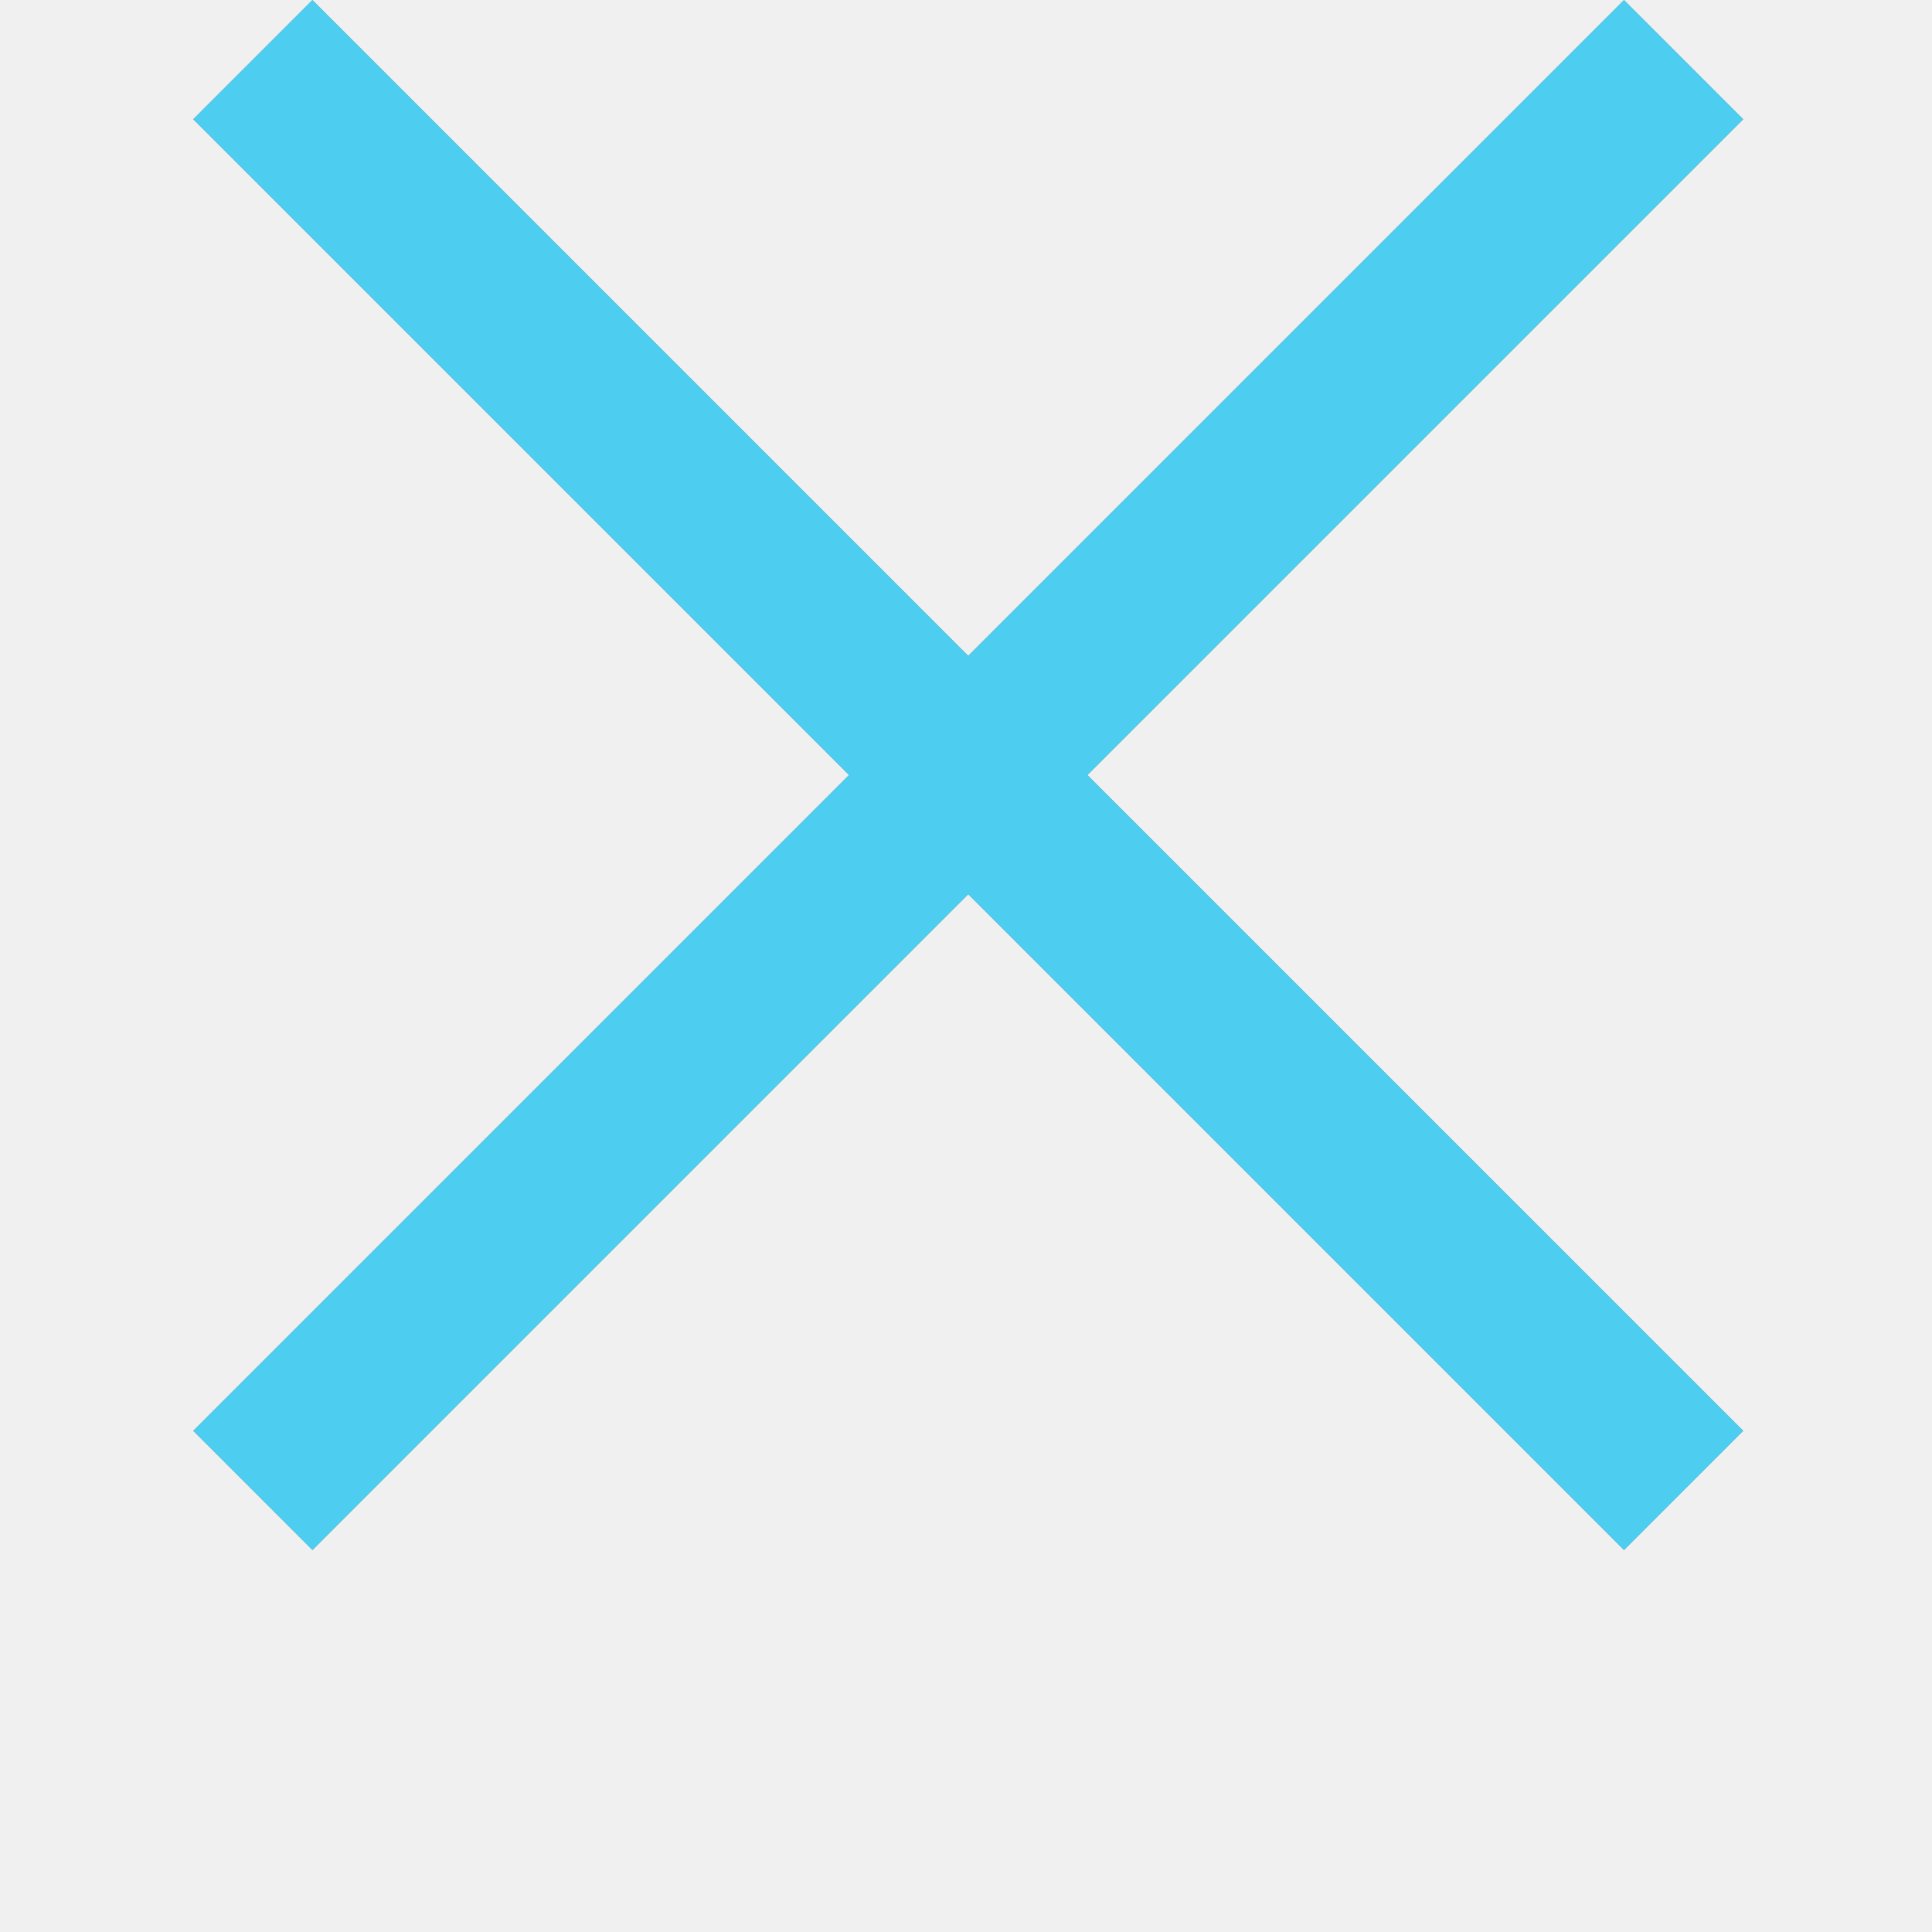
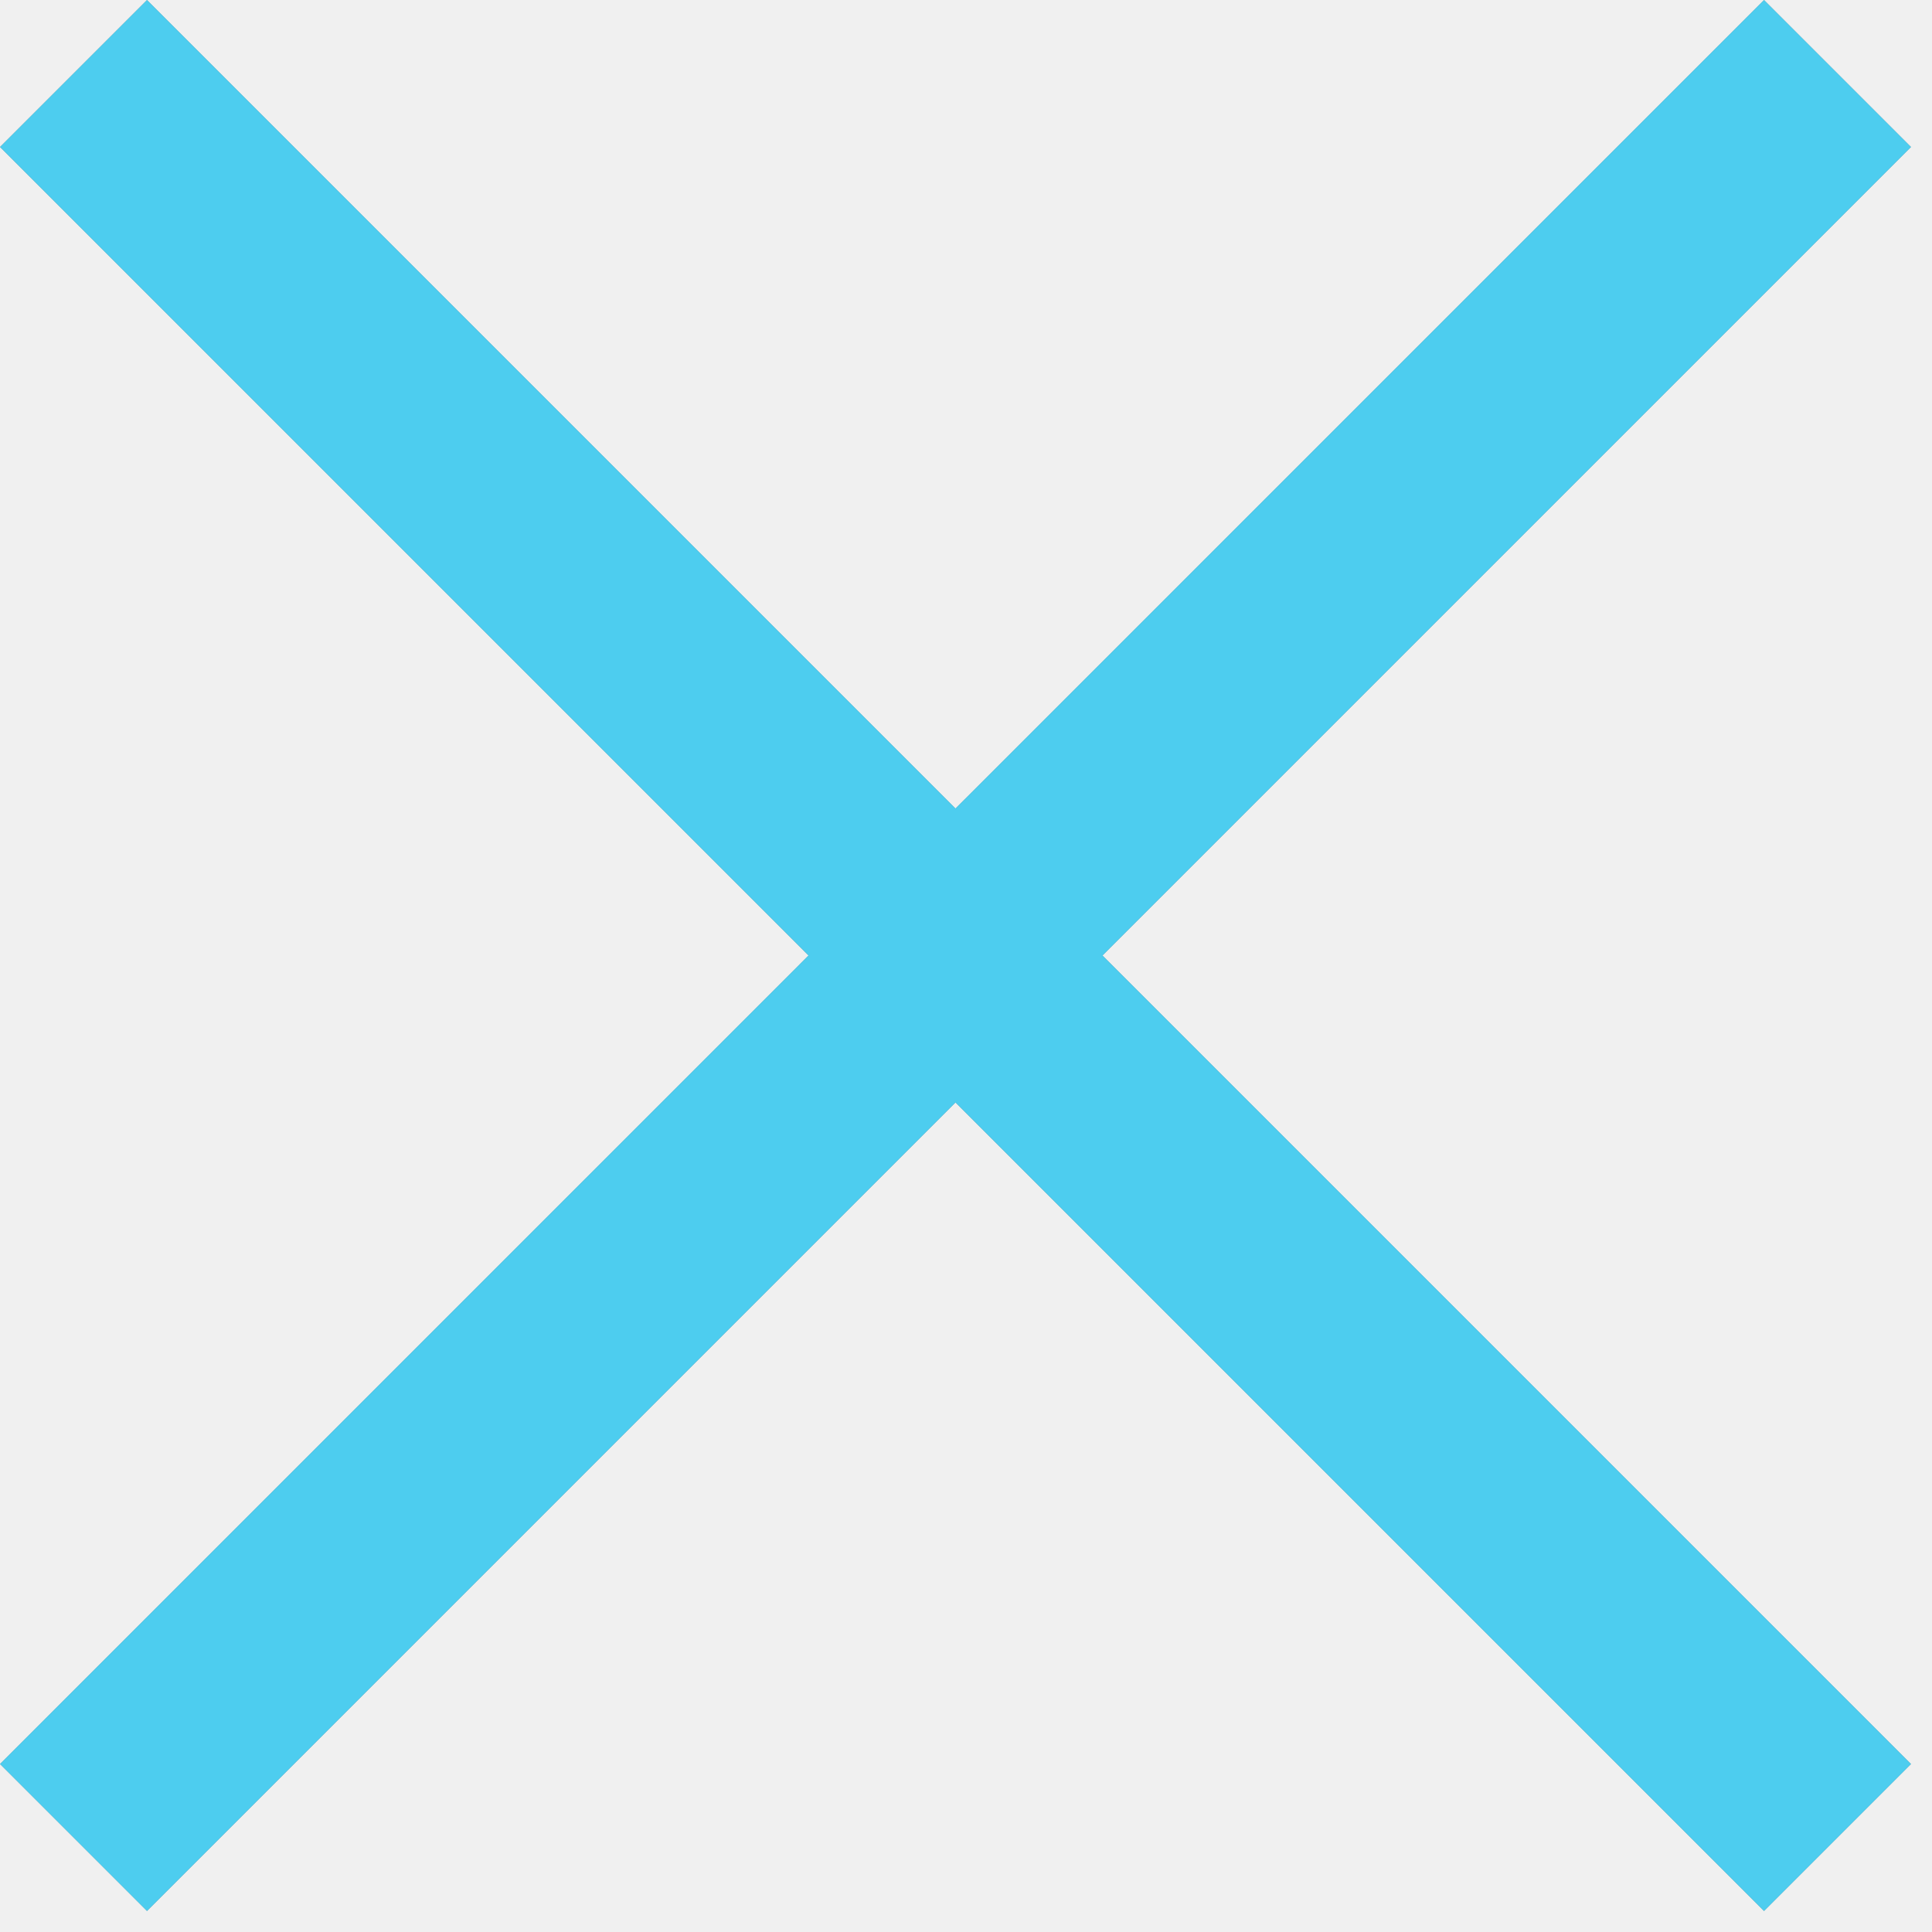
- <svg xmlns="http://www.w3.org/2000/svg" xmlns:xlink="http://www.w3.org/1999/xlink" width="72px" height="72px" viewBox="0 0 72 72" version="1.1">
-   <defs>
-     <path d="M28.883,24.439 L53.322,2.84217094e-14 L57.766,4.444 L33.326,28.883 L57.766,53.322 L53.322,57.766 L28.883,33.326 L4.444,57.766 L-7.81597009e-14,53.322 L24.439,28.883 L-6.39488462e-14,4.444 L4.444,2.13162821e-14 L28.883,24.439 Z" id="path-1" />
-   </defs>
-   <g id="UI" stroke="none" stroke-width="1" fill="none" fill-rule="evenodd">
-     <g id="Your-Turn" transform="translate(-215, -165)">
-       <g id="#UI-/-Components-/-Icons-/-X" transform="translate(223, 165)">
-         <g transform="translate(-0.8, 0)" id="#UI-/-🎨Color-/-Blue">
-           <g>
-             <mask id="mask-2" fill="white">
-               <use xlink:href="#path-1" />
-             </mask>
-             <use id="Mask" fill="#979797" xlink:href="#path-1" />
-             <g mask="url(#mask-2)" fill="#4DCDEF" id="Icon-Shade">
-               <g transform="translate(-5.6, -6.4)">
-                 <rect x="0" y="0" width="68.524" height="68.524" />
-               </g>
-             </g>
-           </g>
-         </g>
-       </g>
-     </g>
+ <svg xmlns="http://www.w3.org/2000/svg" width="73" height="73" viewBox="0 0 73 73" fill="none">
+   <path fill-rule="evenodd" clip-rule="evenodd" d="M5.554 0L0 5.554L30.549 36.103L0 66.653L5.554 72.207L36.103 41.658L66.653 72.207L72.207 66.653L41.658 36.103L72.207 5.554L66.653 0L36.103 30.549L5.554 0Z" fill="#979797" />
+   <mask id="mask0" mask-type="alpha" maskUnits="userSpaceOnUse" x="0" y="0" width="73" height="73">
+     <path fill-rule="evenodd" clip-rule="evenodd" d="M5.554 0L0 5.554L30.549 36.103L0 66.653L5.554 72.207L36.103 41.658L66.653 72.207L72.207 66.653L41.658 36.103L72.207 5.554L66.653 0L36.103 30.549L5.554 0Z" fill="white" />
+   </mask>
+   <g mask="url(#mask0)">
+     <rect x="-7" y="-8" width="86" height="86" fill="#4DCDEF" />
  </g>
</svg>
